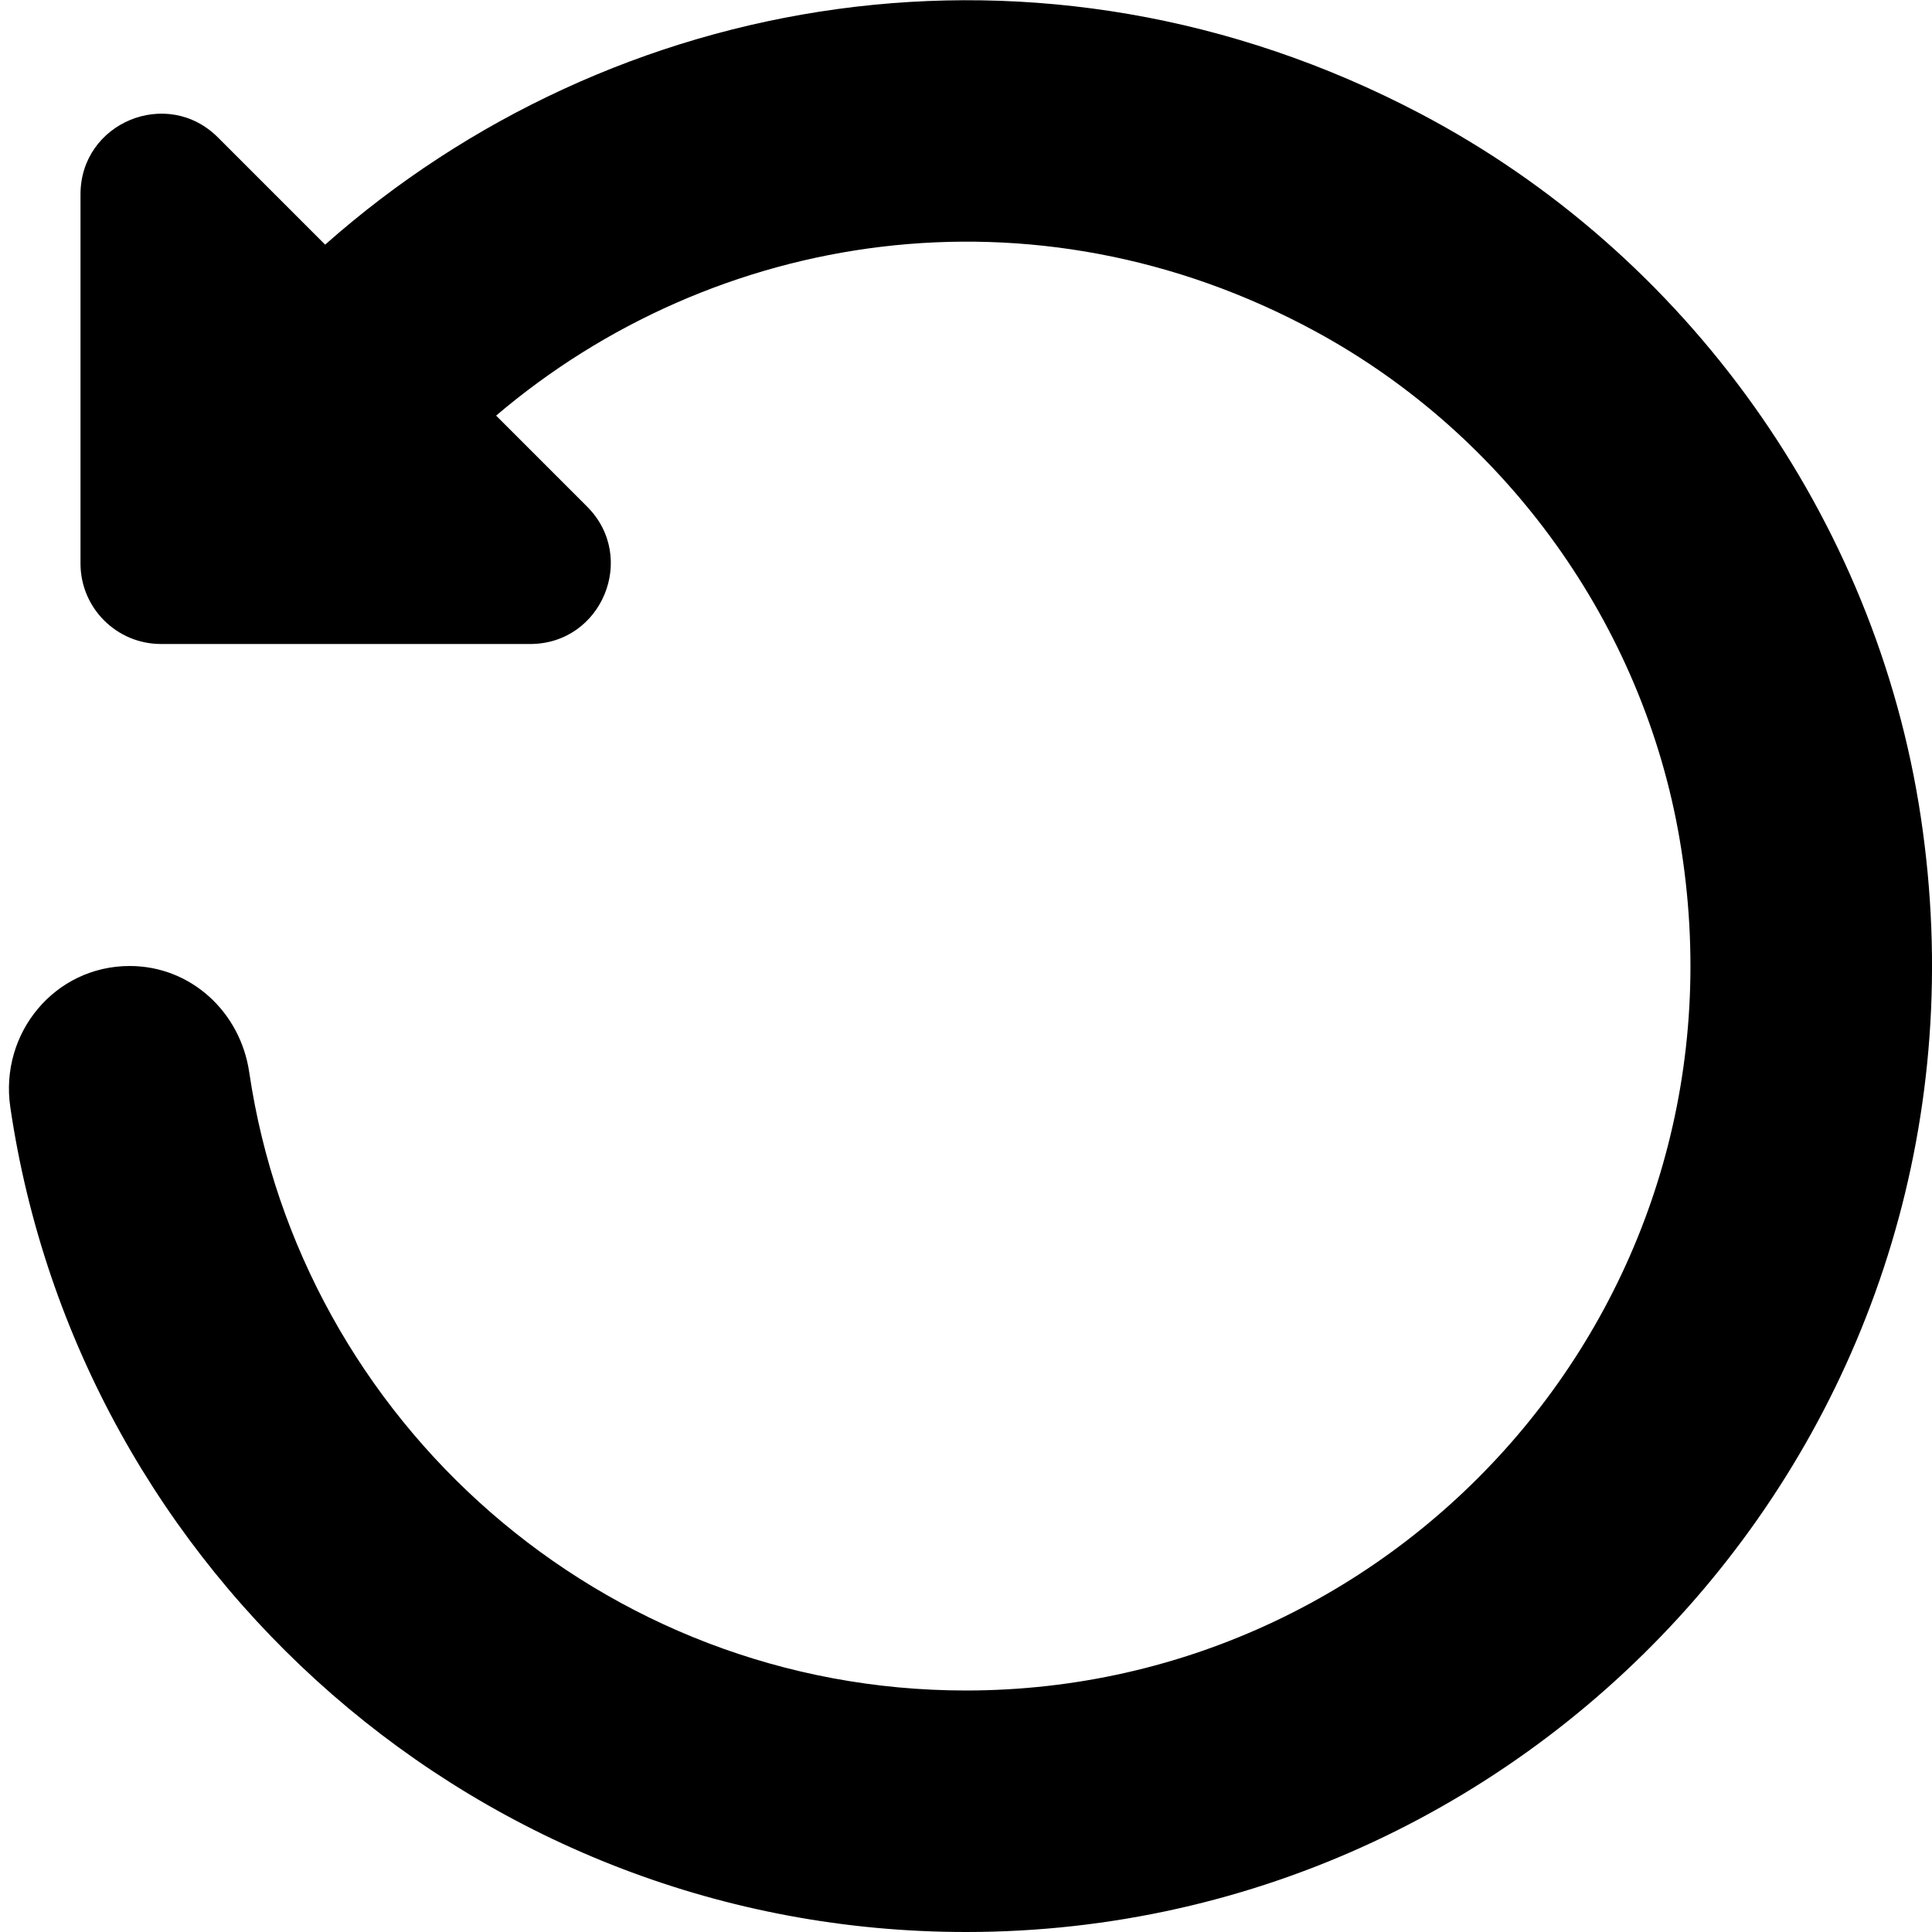
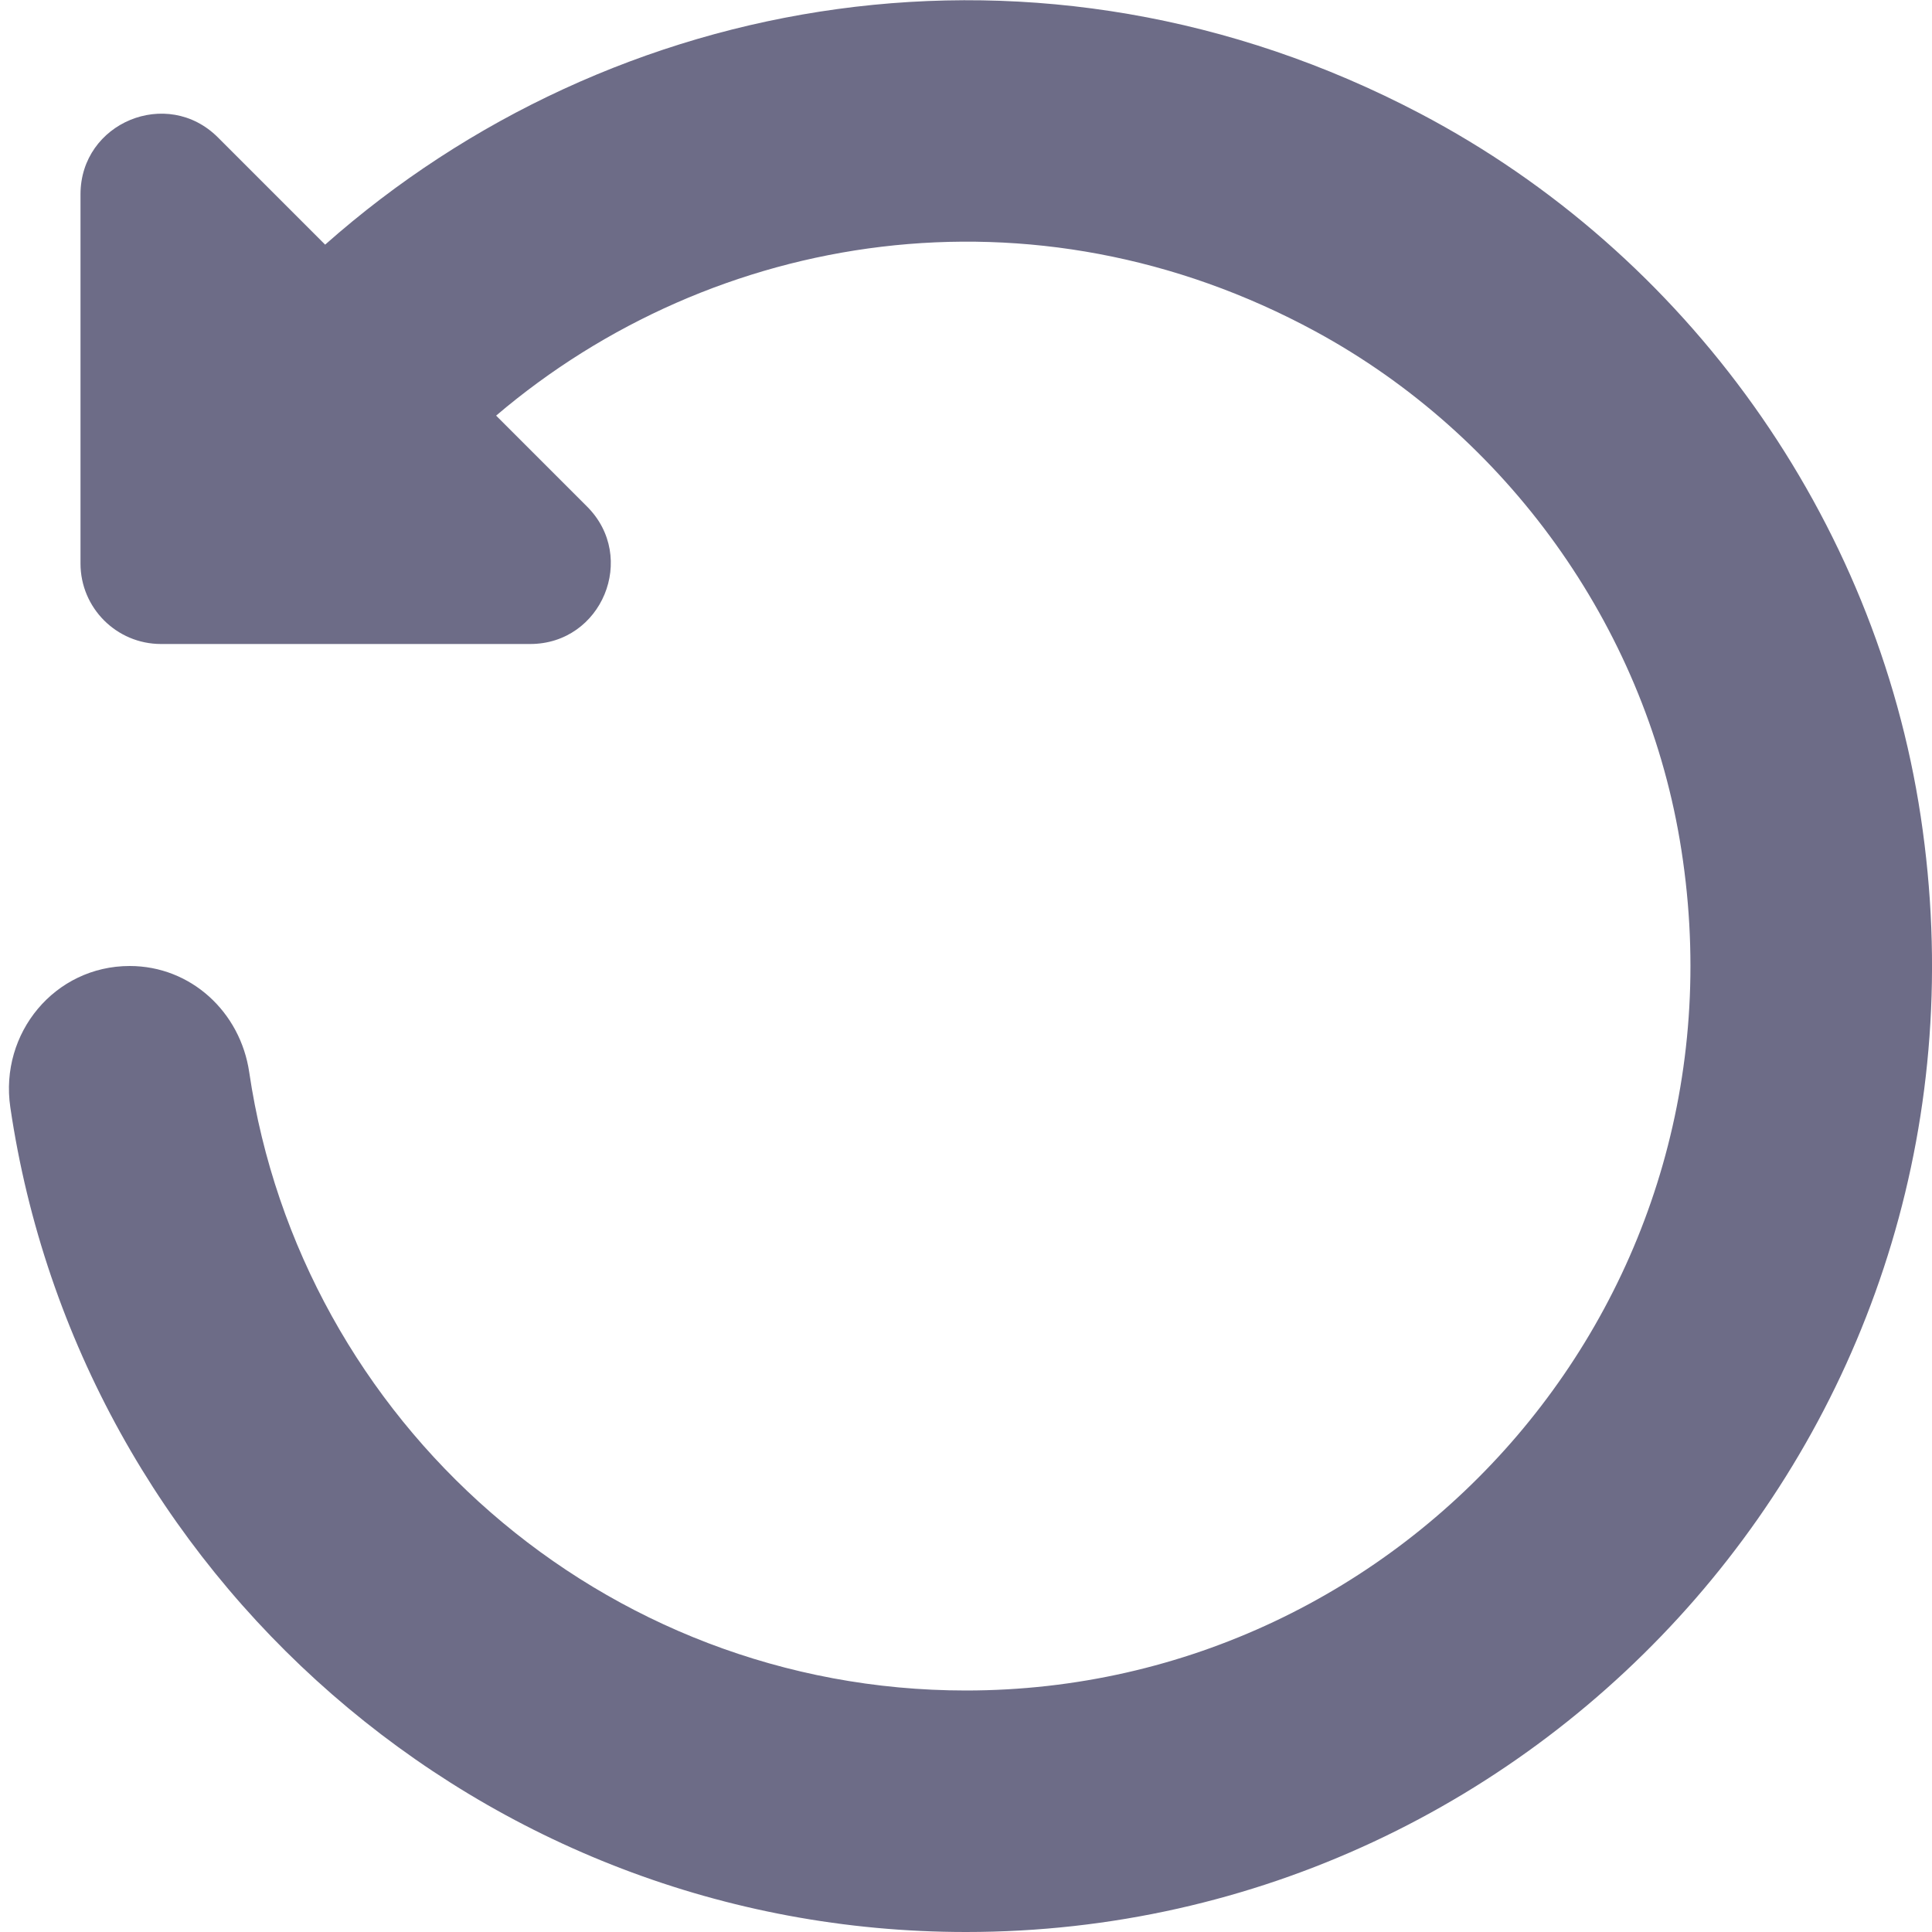
- <svg xmlns="http://www.w3.org/2000/svg" id="Layer_1" data-name="Layer 1" viewBox="0 0 24 24" width="512" height="512">
+ <svg xmlns="http://www.w3.org/2000/svg" id="Layer_1" data-name="Layer 1" viewBox="0 0 24 24" width="512" height="512" fill="#6d6c87">
  <path d="M1.611,12c.759,0,1.375,.57,1.485,1.32,.641,4.339,4.389,7.68,8.903,7.68,5.476,0,9.827-4.917,8.867-10.569-.453-2.665-2.148-5.023-4.523-6.313-3.506-1.903-7.48-1.253-10.18,1.045l1.13,1.13c.63,.63,.184,1.707-.707,1.707H2c-.552,0-1-.448-1-1V2.414c0-.891,1.077-1.337,1.707-.707l1.332,1.332C7.6-.115,12.921-1.068,17.637,1.408c3.32,1.743,5.664,5.027,6.223,8.735,1.122,7.437-4.633,13.857-11.86,13.857-6.021,0-11.021-4.457-11.872-10.246-.135-.92,.553-1.754,1.483-1.754Z" />
</svg>
